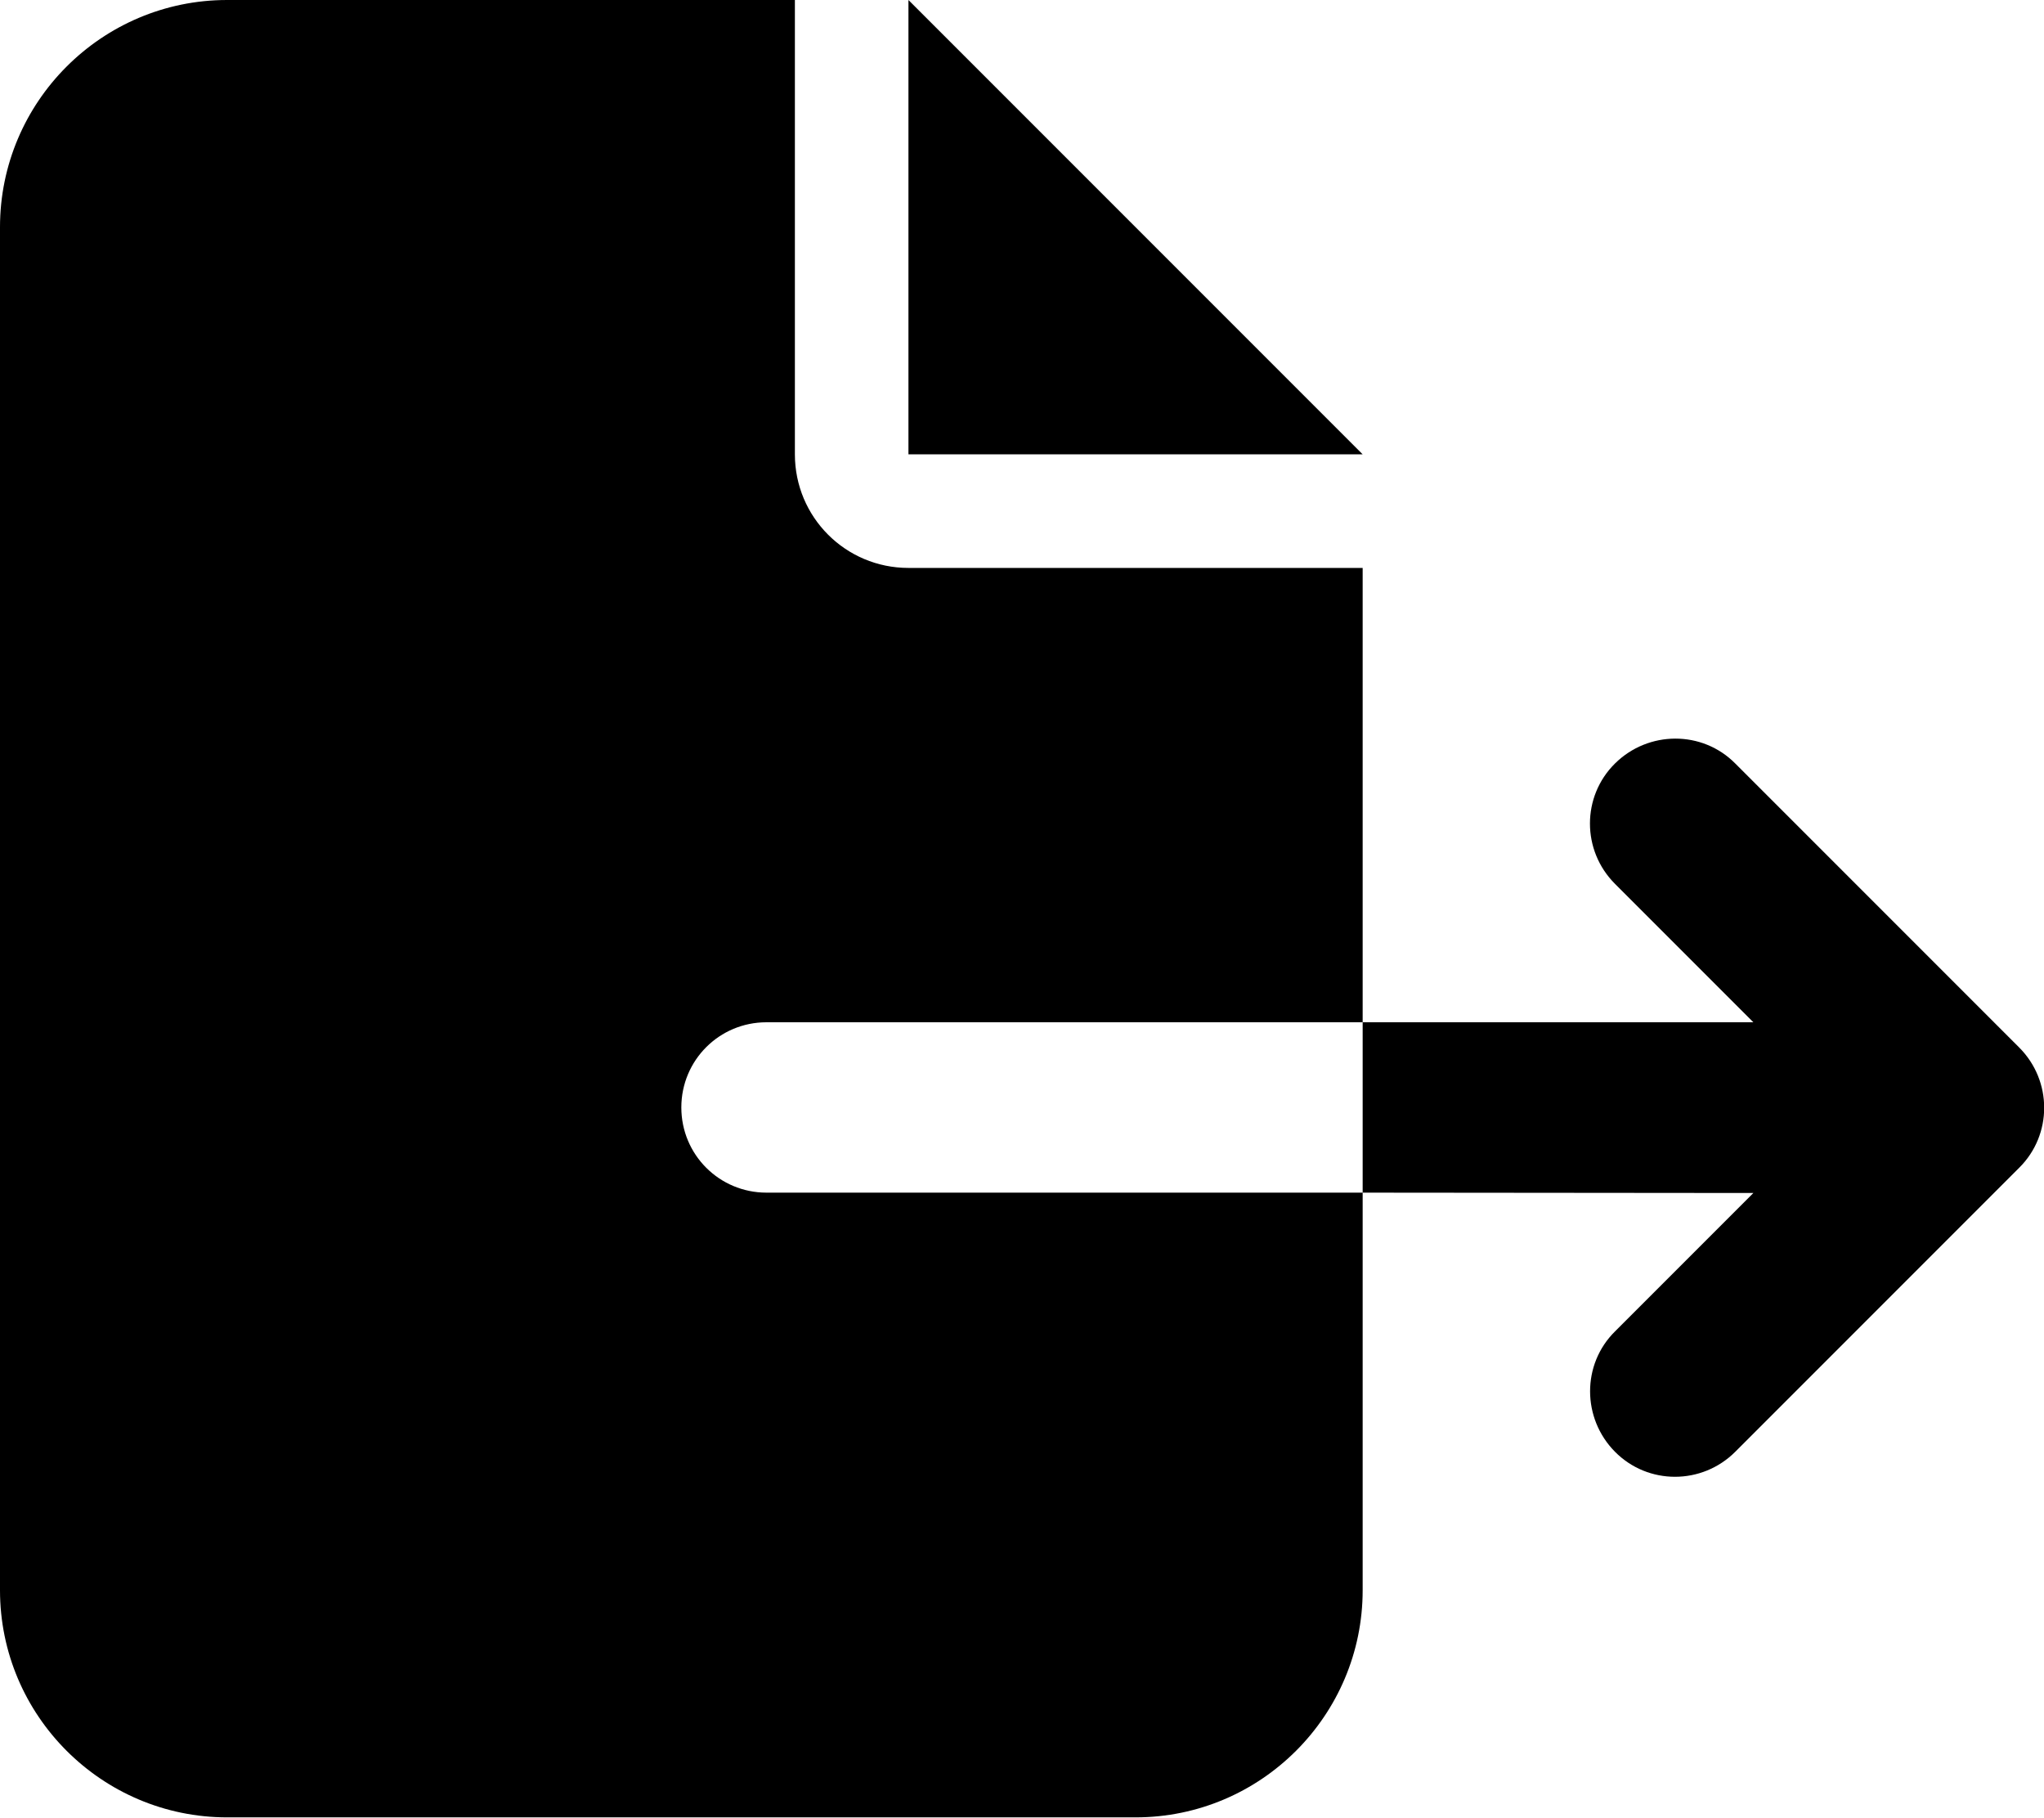
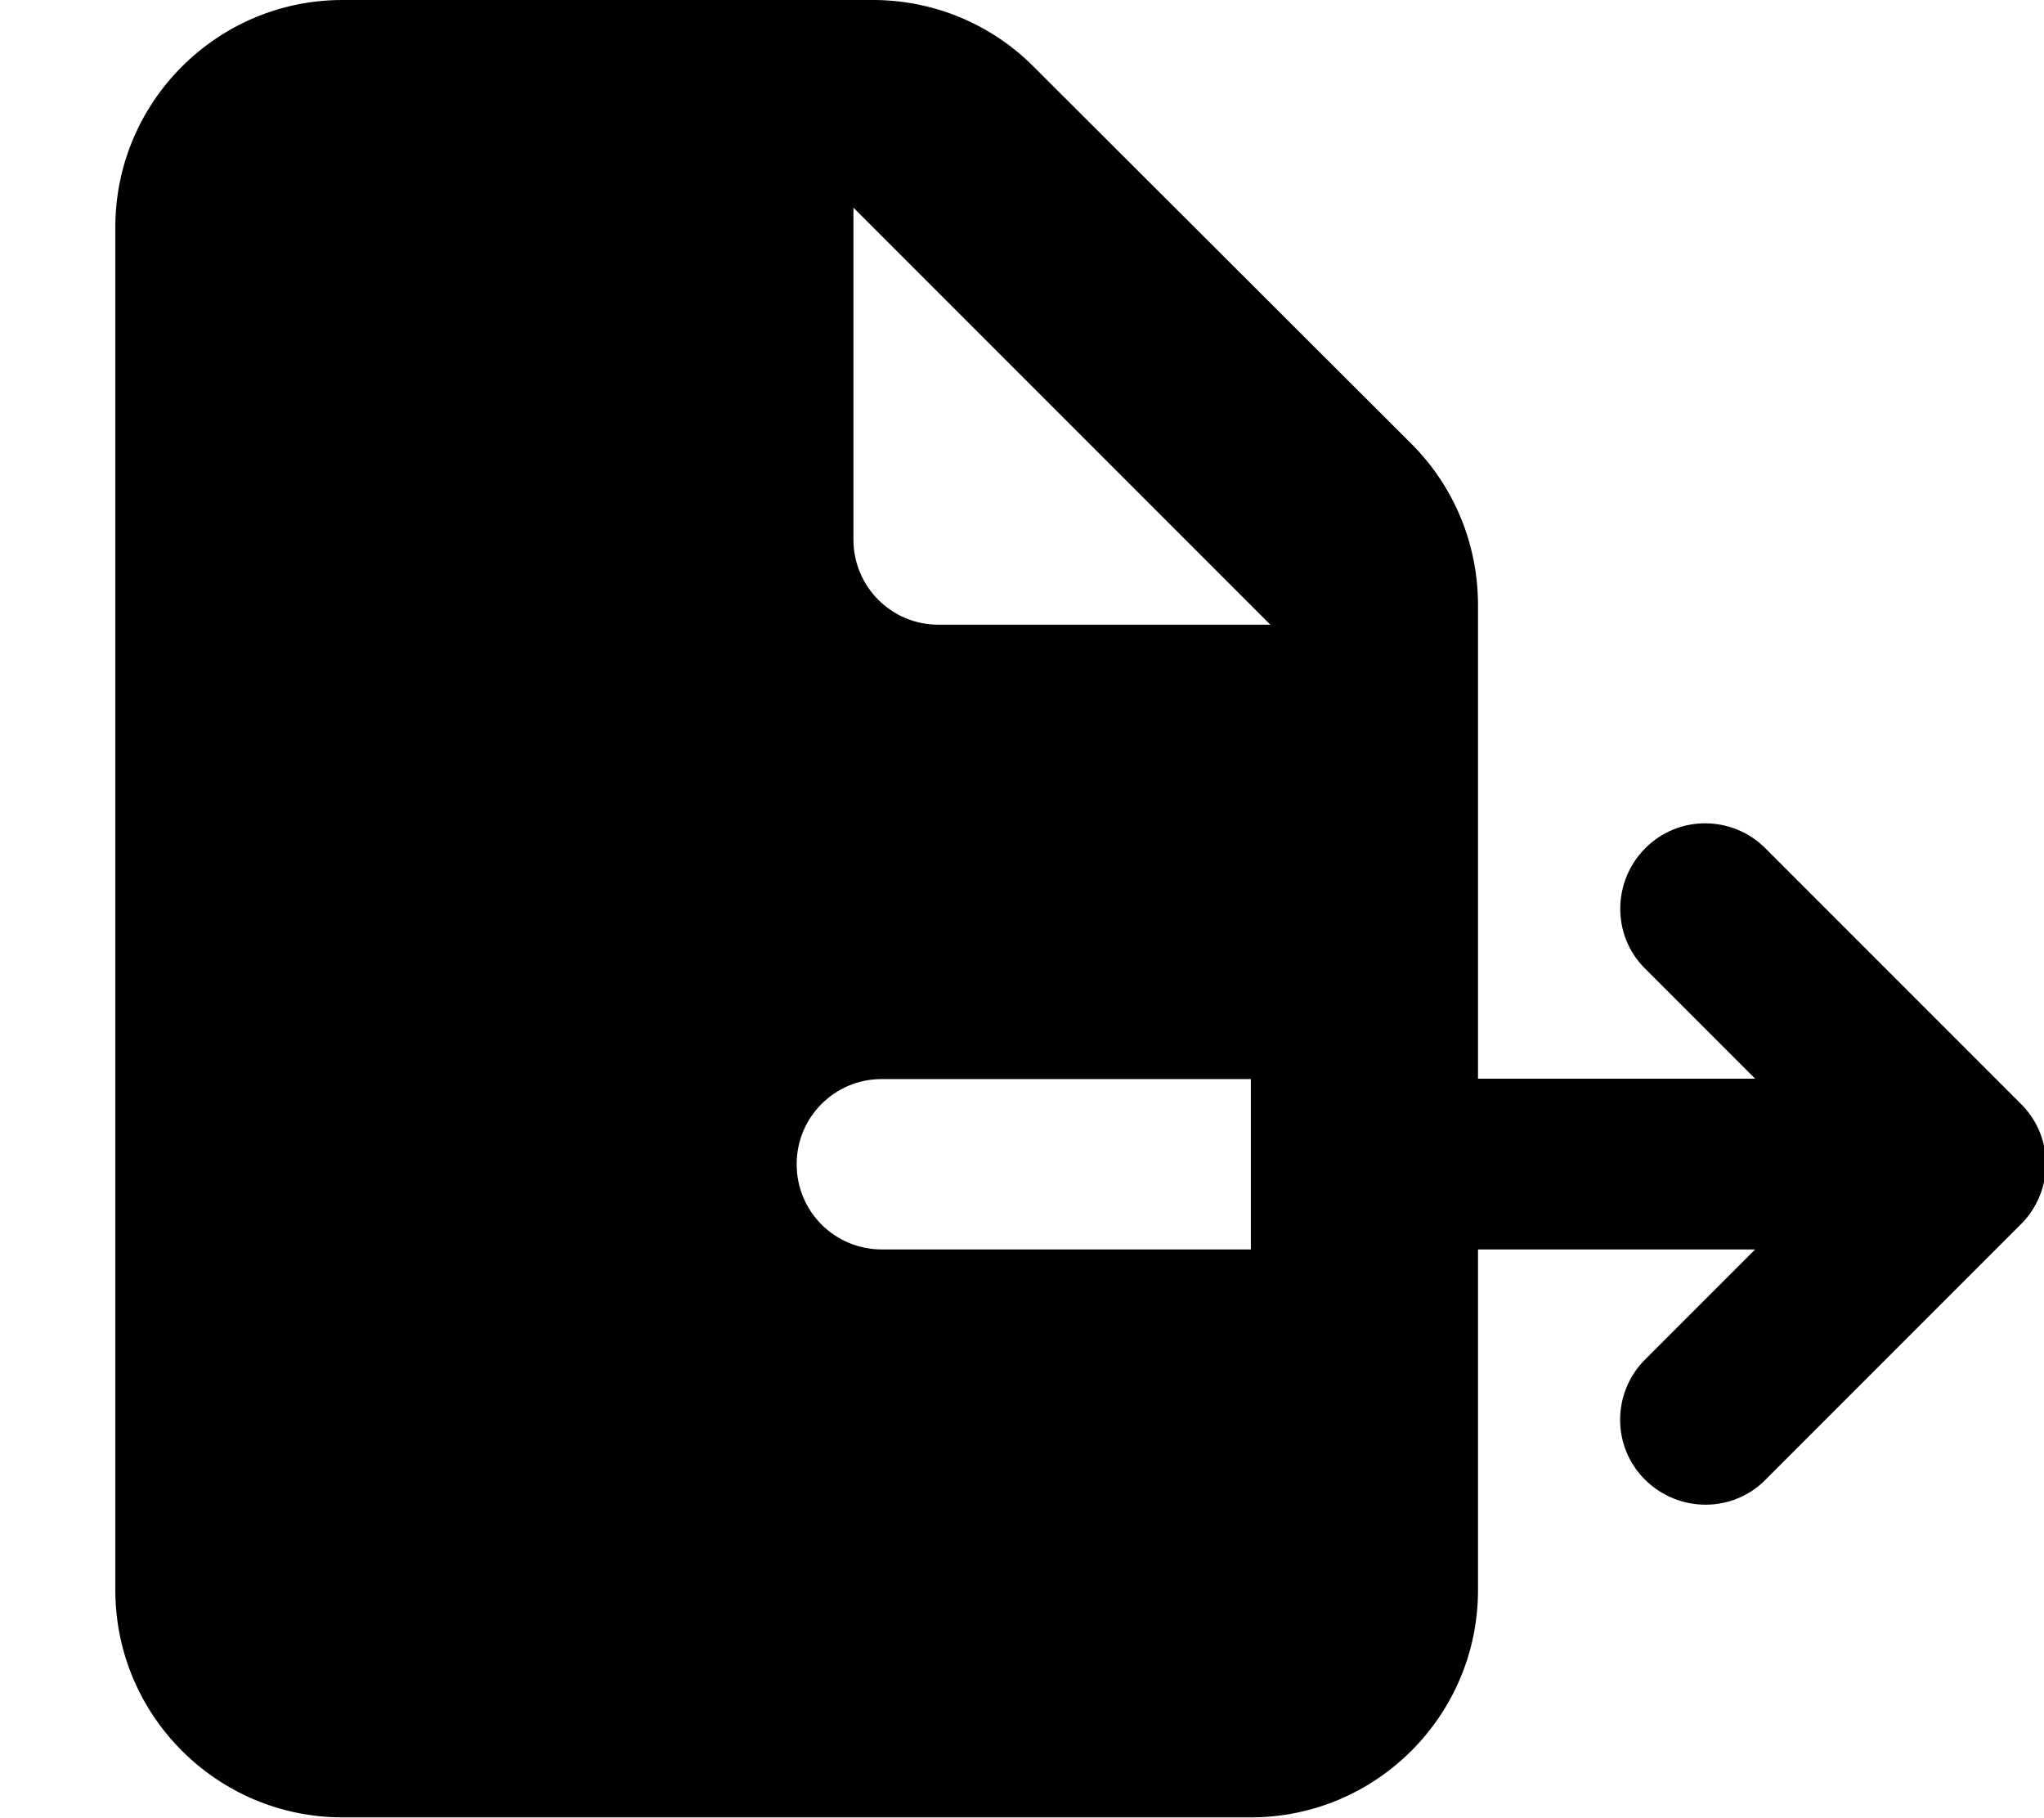
<svg xmlns="http://www.w3.org/2000/svg" viewBox="0 0 576 512">
-   <path d="M0 64C0 28.7 28.7 0 64 0L224 0l0 128c0 17.7 14.3 32 32 32l128 0 0 128-168 0c-13.3 0-24 10.7-24 24s10.7 24 24 24l168 0 0 112c0 35.3-28.7 64-64 64L64 512c-35.3 0-64-28.7-64-64L0 64zM384 336l0-48 110.1 0-39-39c-9.4-9.4-9.4-24.6 0-33.9s24.6-9.4 33.9 0l80 80c9.4 9.4 9.4 24.6 0 33.9l-80 80c-9.4 9.4-24.6 9.4-33.9 0s-9.4-24.6 0-33.9l39-39L384 336zm0-208l-128 0L256 0 384 128z" />
+   <path d="M96.5 0c-35.3 0-64 28.7-64 64l0 384c0 35.3 28.7 64 64 64l256 0c35.3 0 64-28.7 64-64l0-96 78.1 0-31 31c-9.4 9.4-9.4 24.6 0 33.9s24.6 9.4 33.9 0l72-72c9.4-9.4 9.4-24.6 0-33.9l-72-72c-9.4-9.4-24.6-9.4-33.9 0s-9.4 24.6 0 33.9l31 31-78.1 0 0-133.5c0-17-6.7-33.3-18.7-45.3L291.2 18.7C279.2 6.7 263 0 246 0L96.5 0zM358 176l-93.5 0c-13.3 0-24-10.7-24-24L240.5 58.5 358 176zM224.5 328c0-13.3 10.7-24 24-24l104 0 0 48-104 0c-13.3 0-24-10.7-24-24z" />
</svg>
